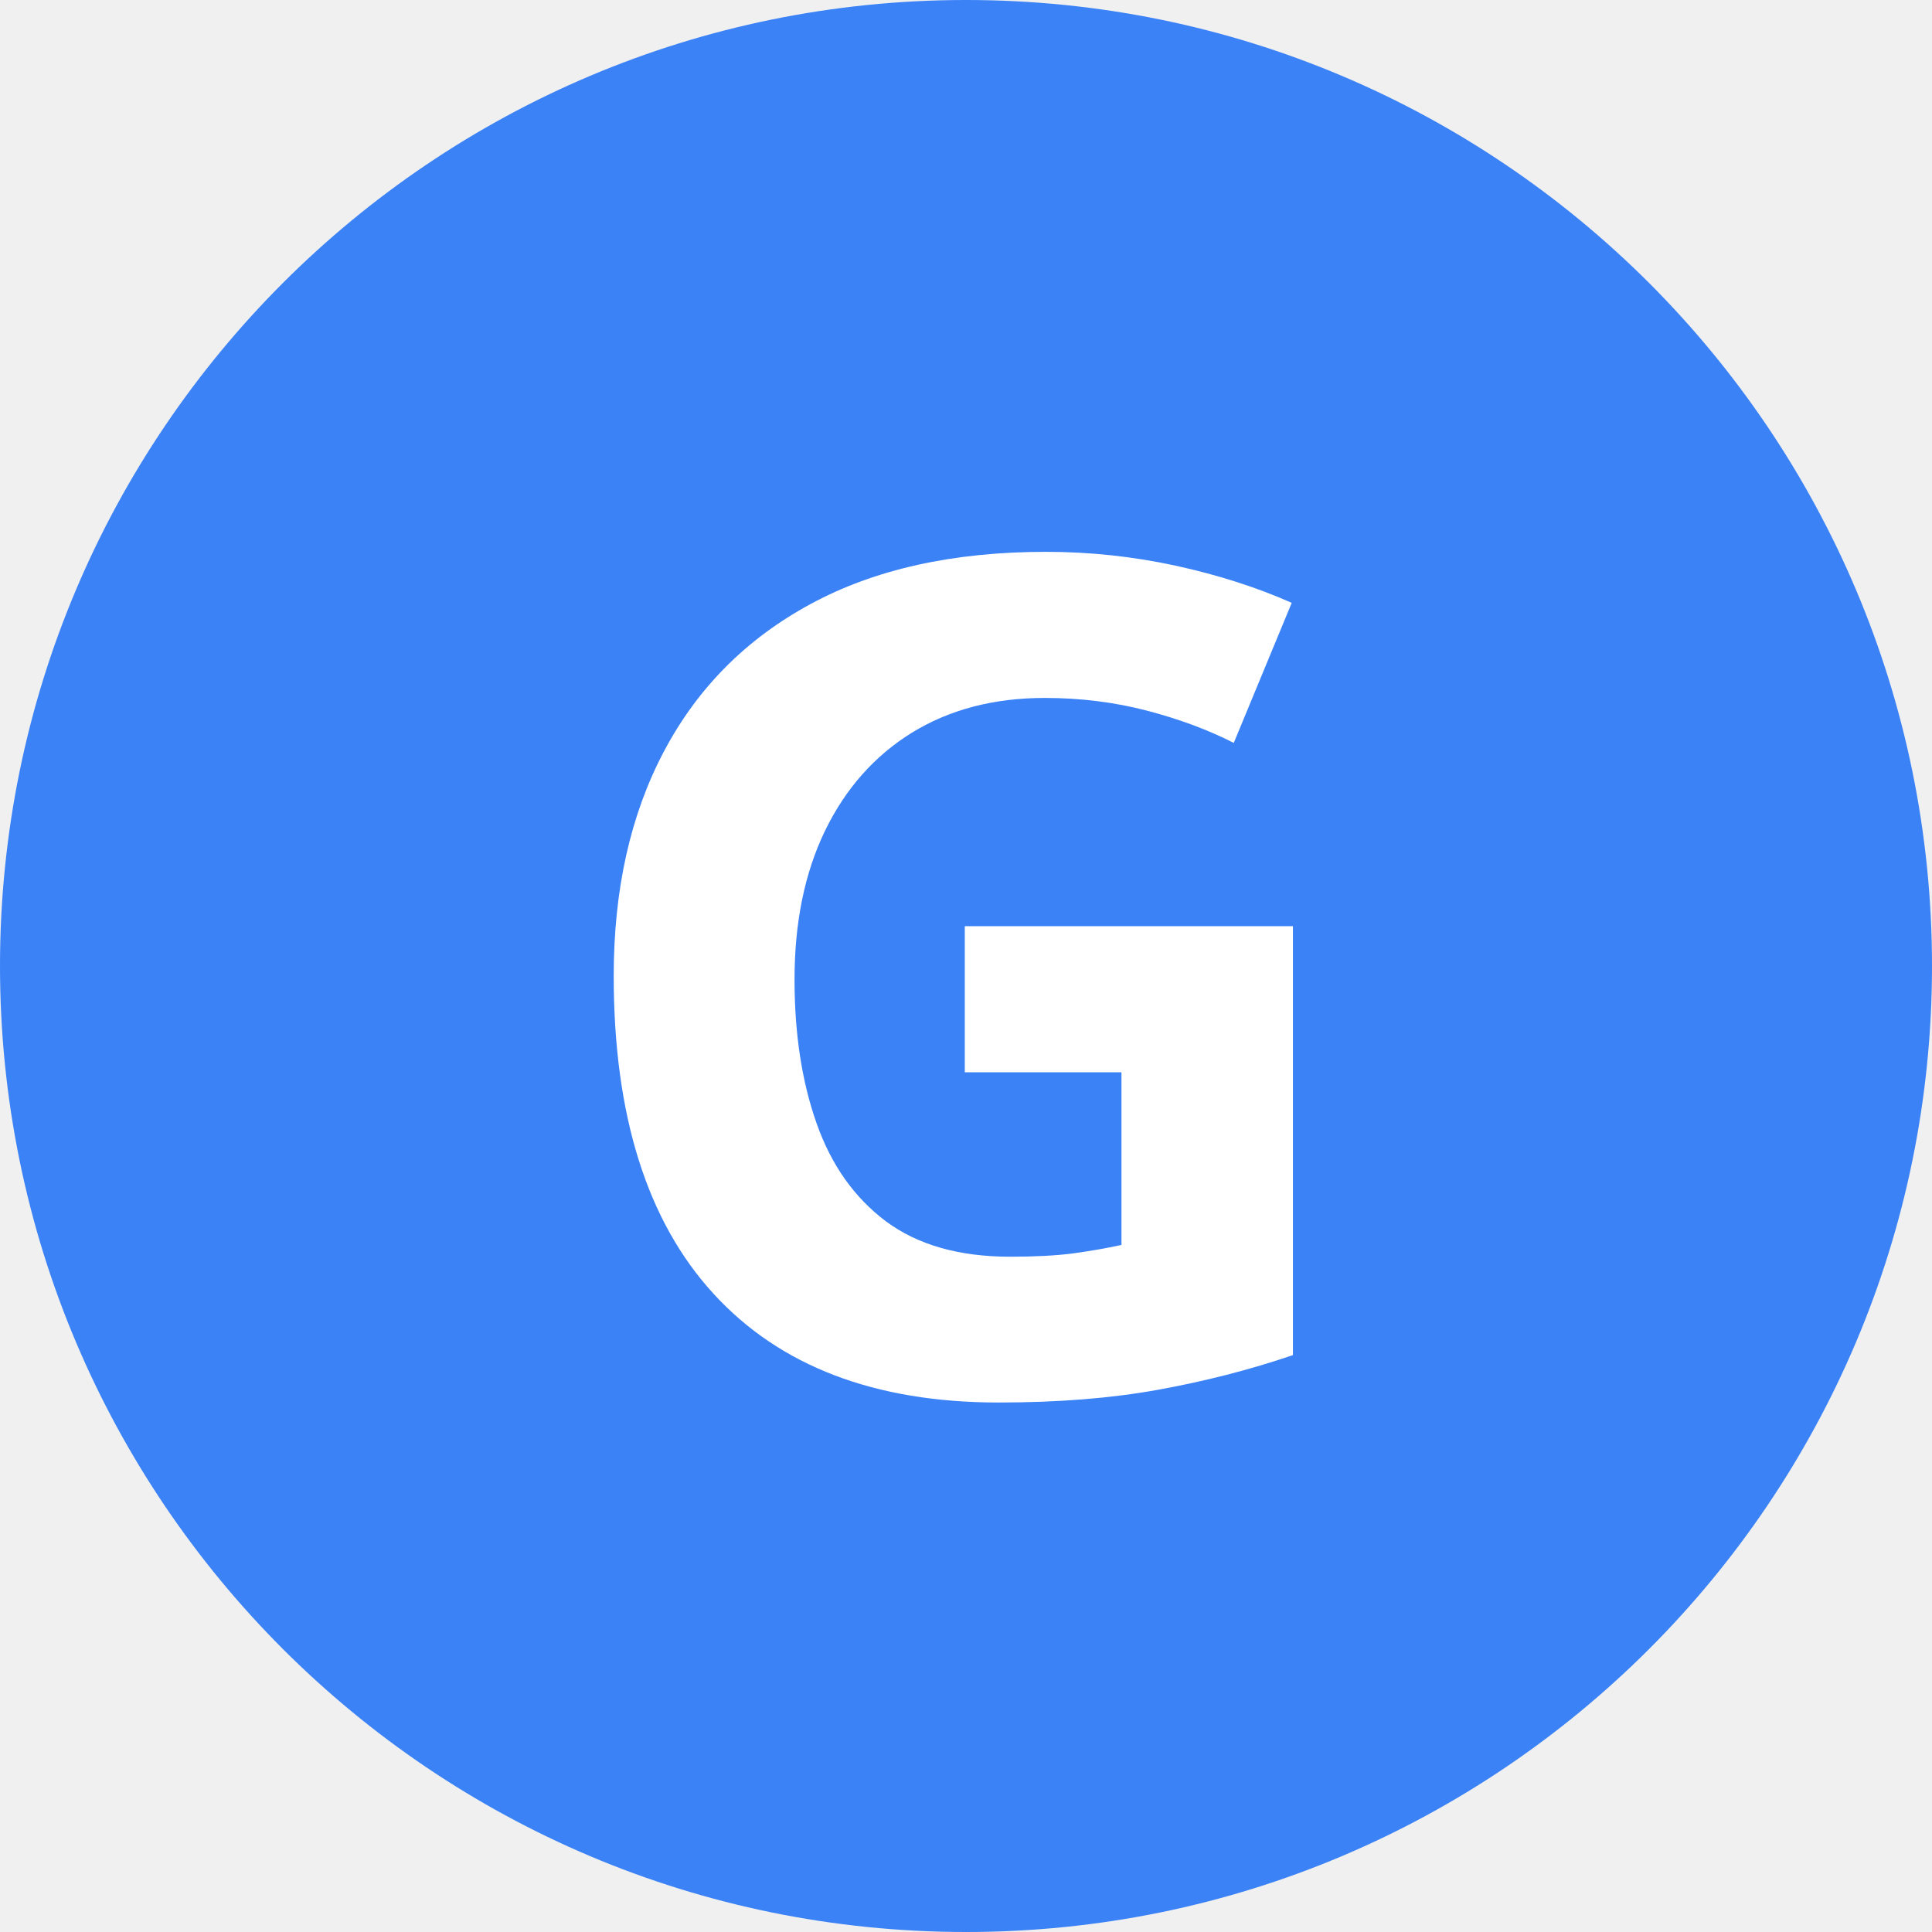
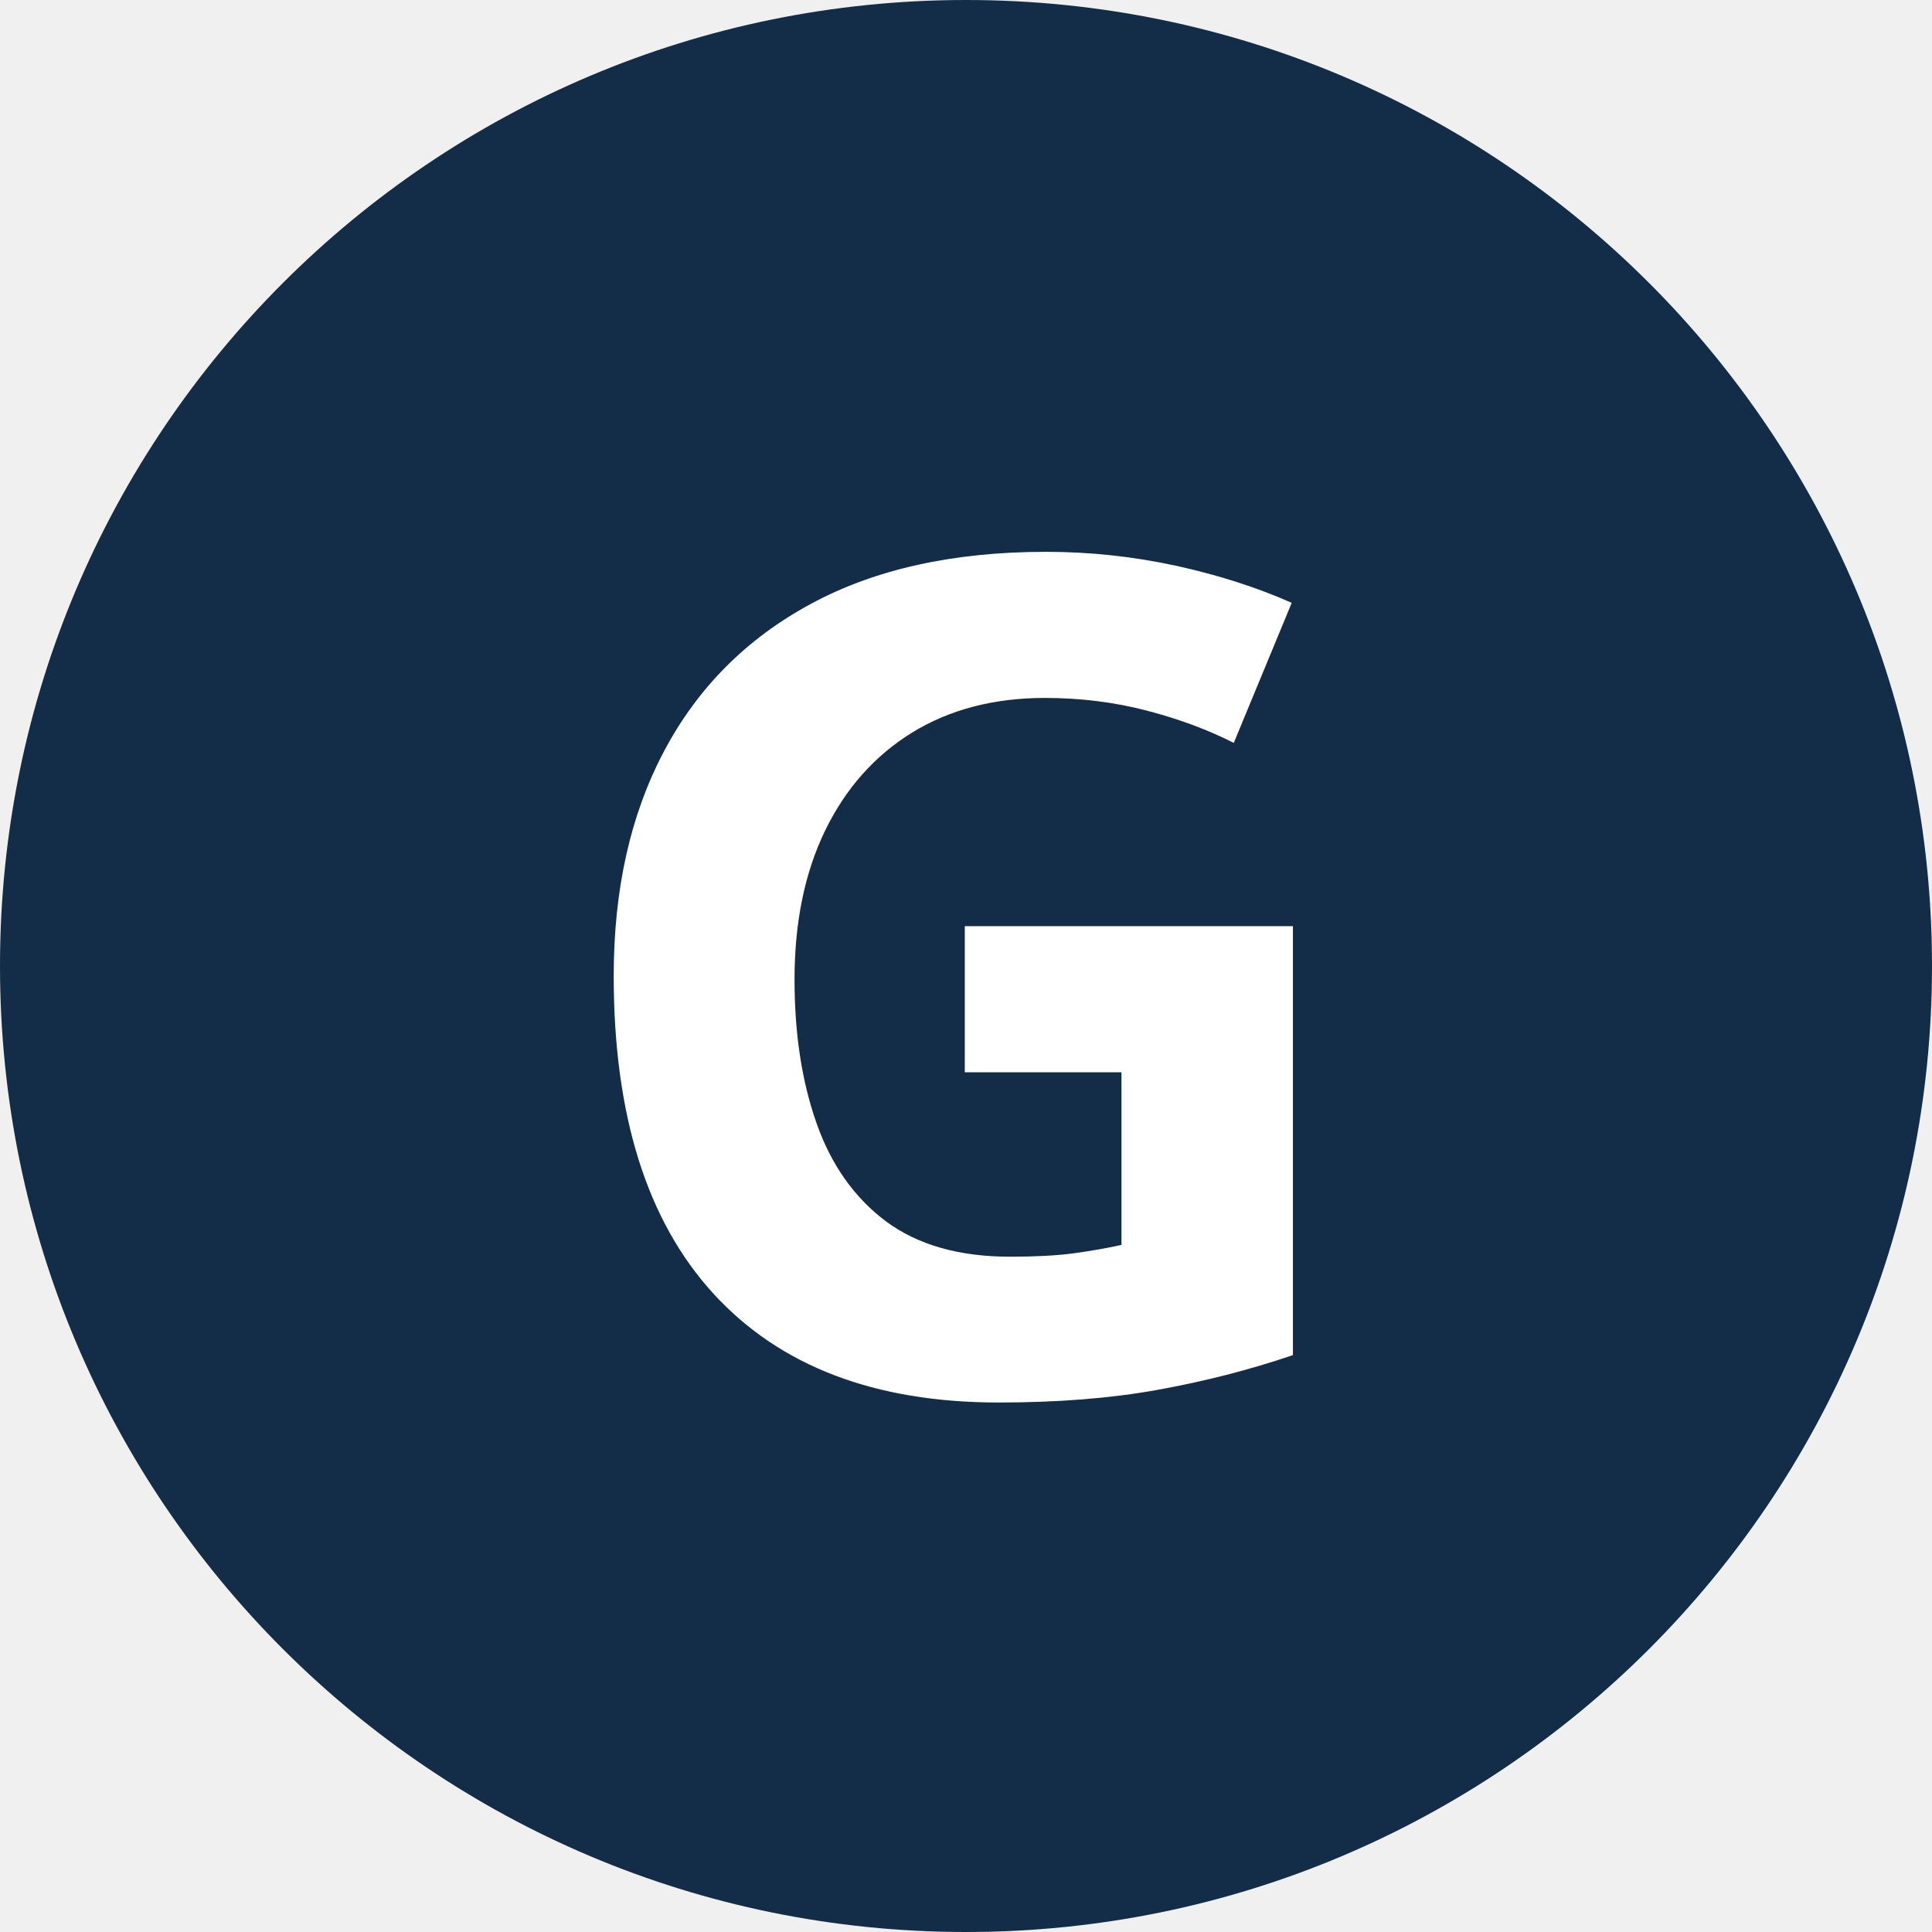
<svg xmlns="http://www.w3.org/2000/svg" width="40" height="40" viewBox="0 0 100 100" fill="none">
-   <circle cx="50" cy="50" r="50" fill="#3b82f6" />
+   <circle cx="50" cy="50" r="50" fill="#132D48" />
  <text x="50" y="72" font-family="sans-serif" font-size="60" font-weight="bold" fill="white" text-anchor="middle">G</text>
</svg>
